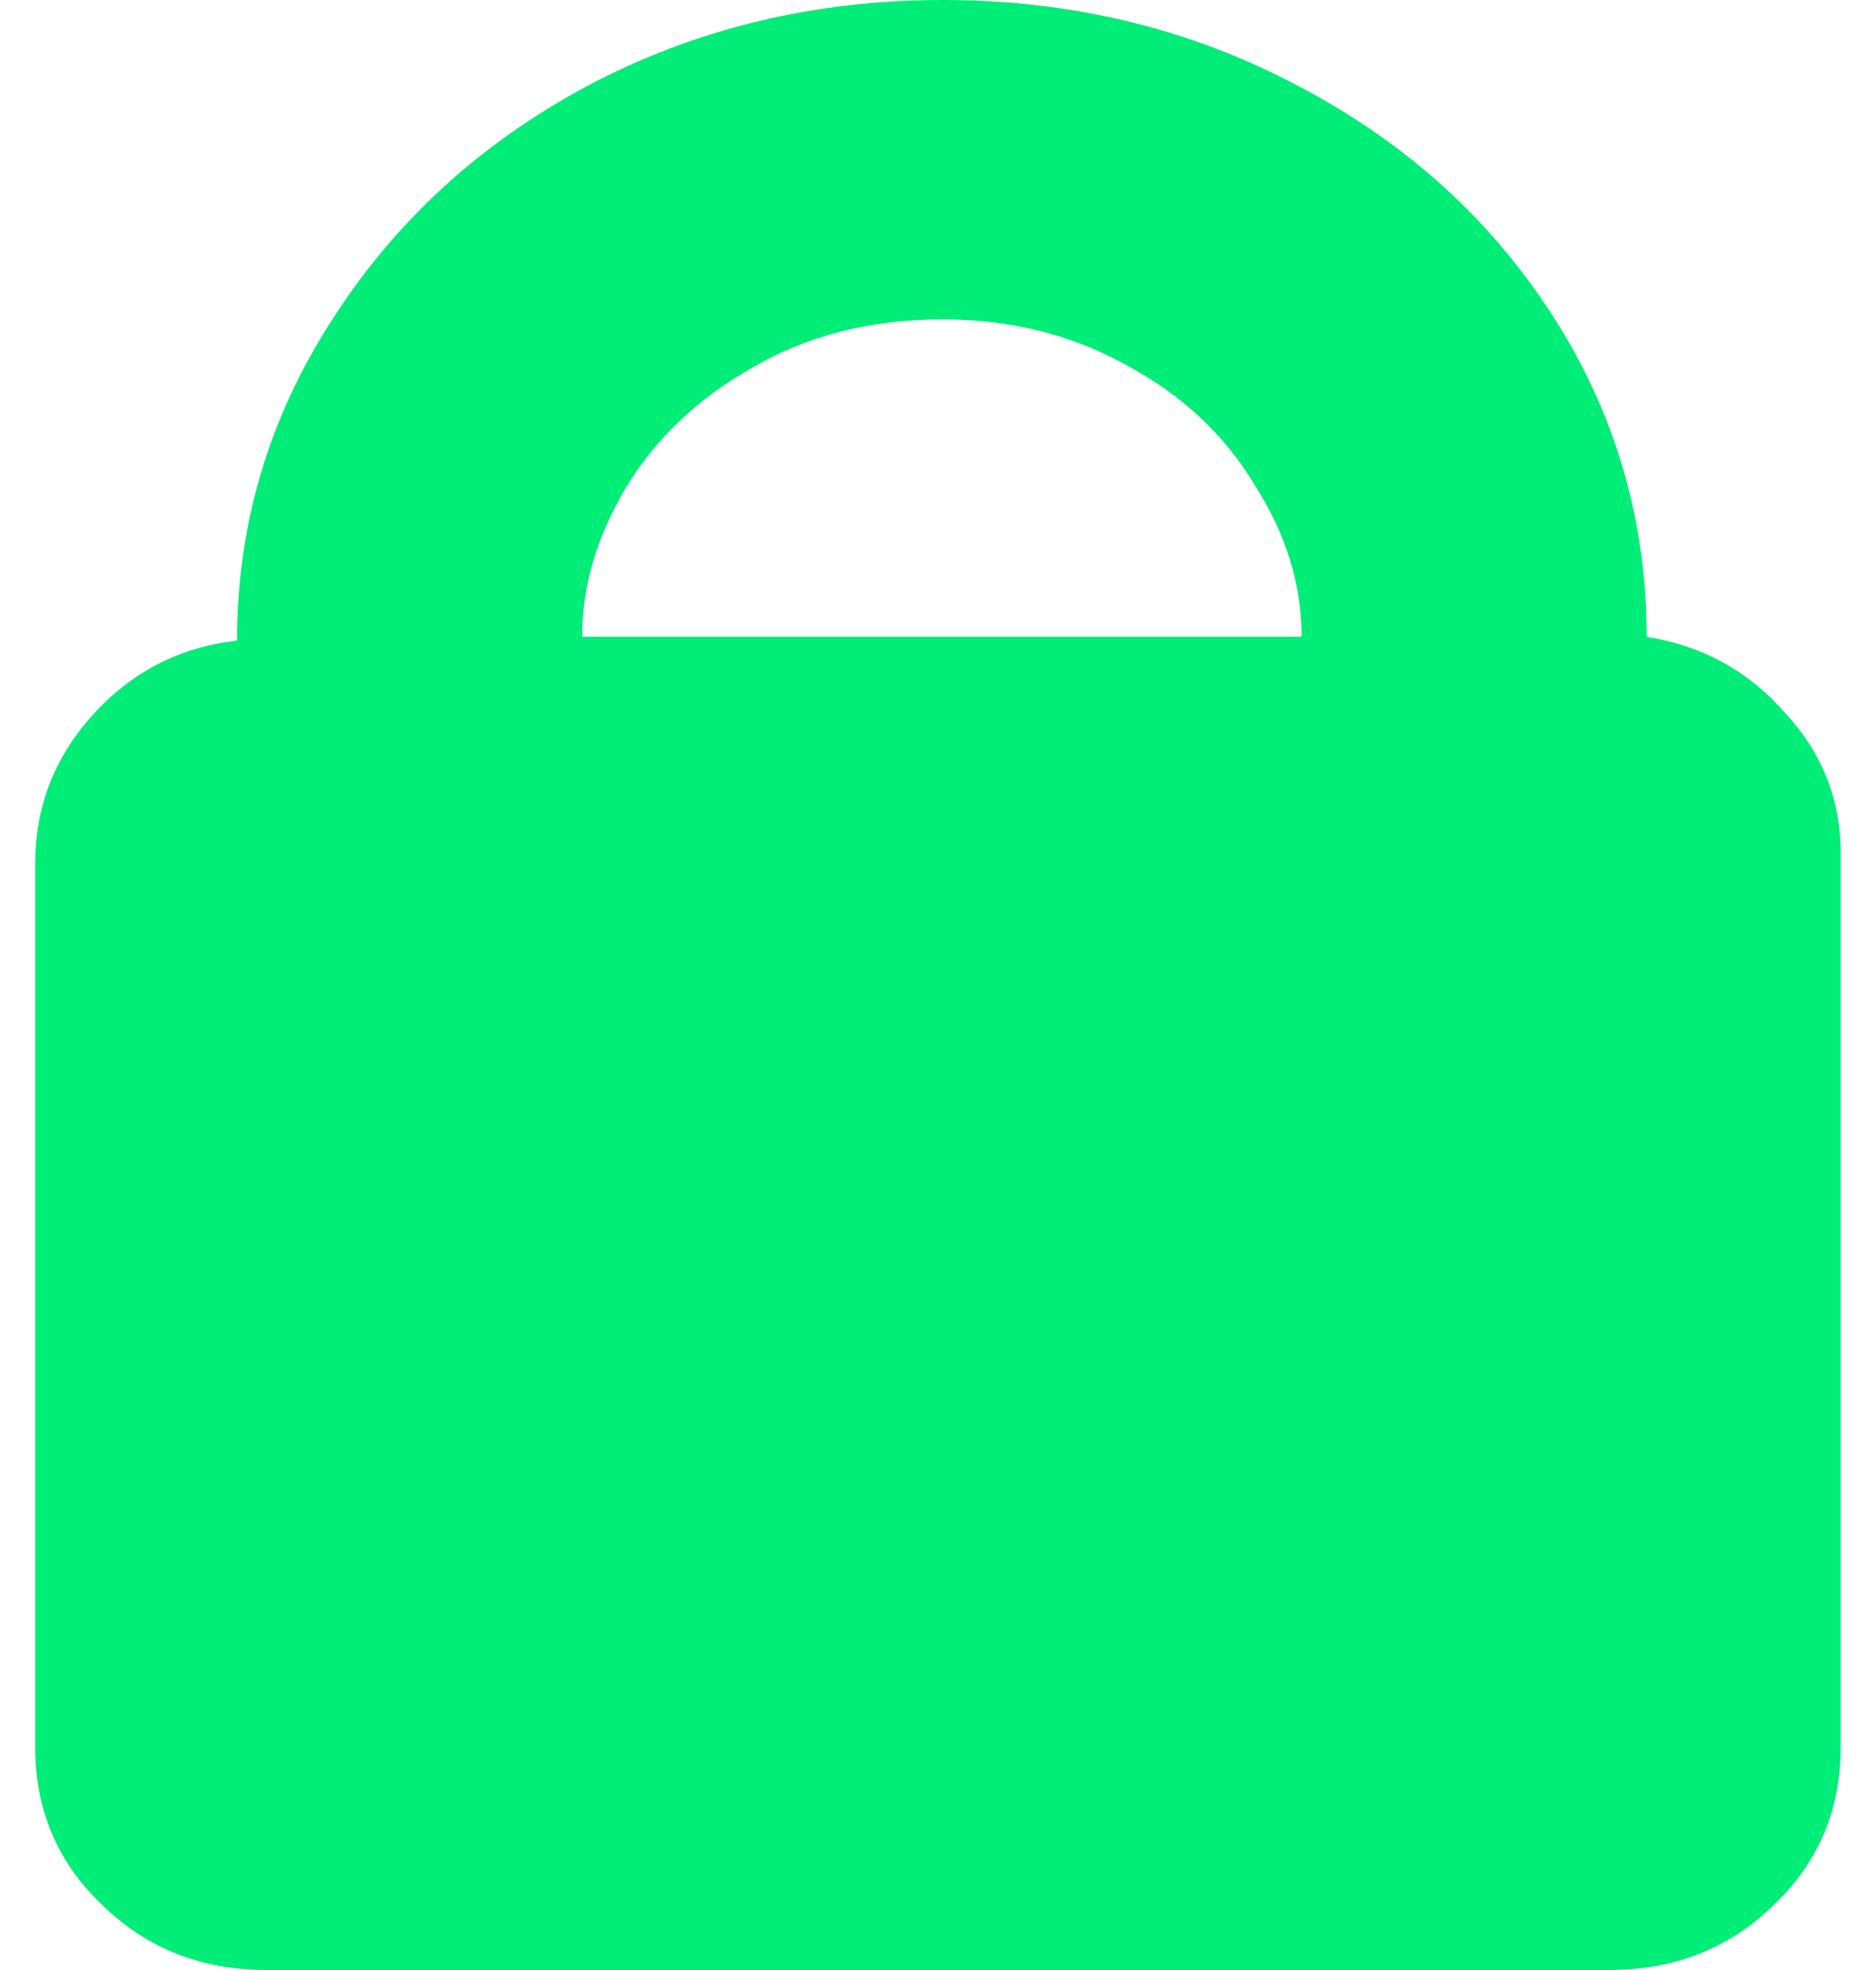
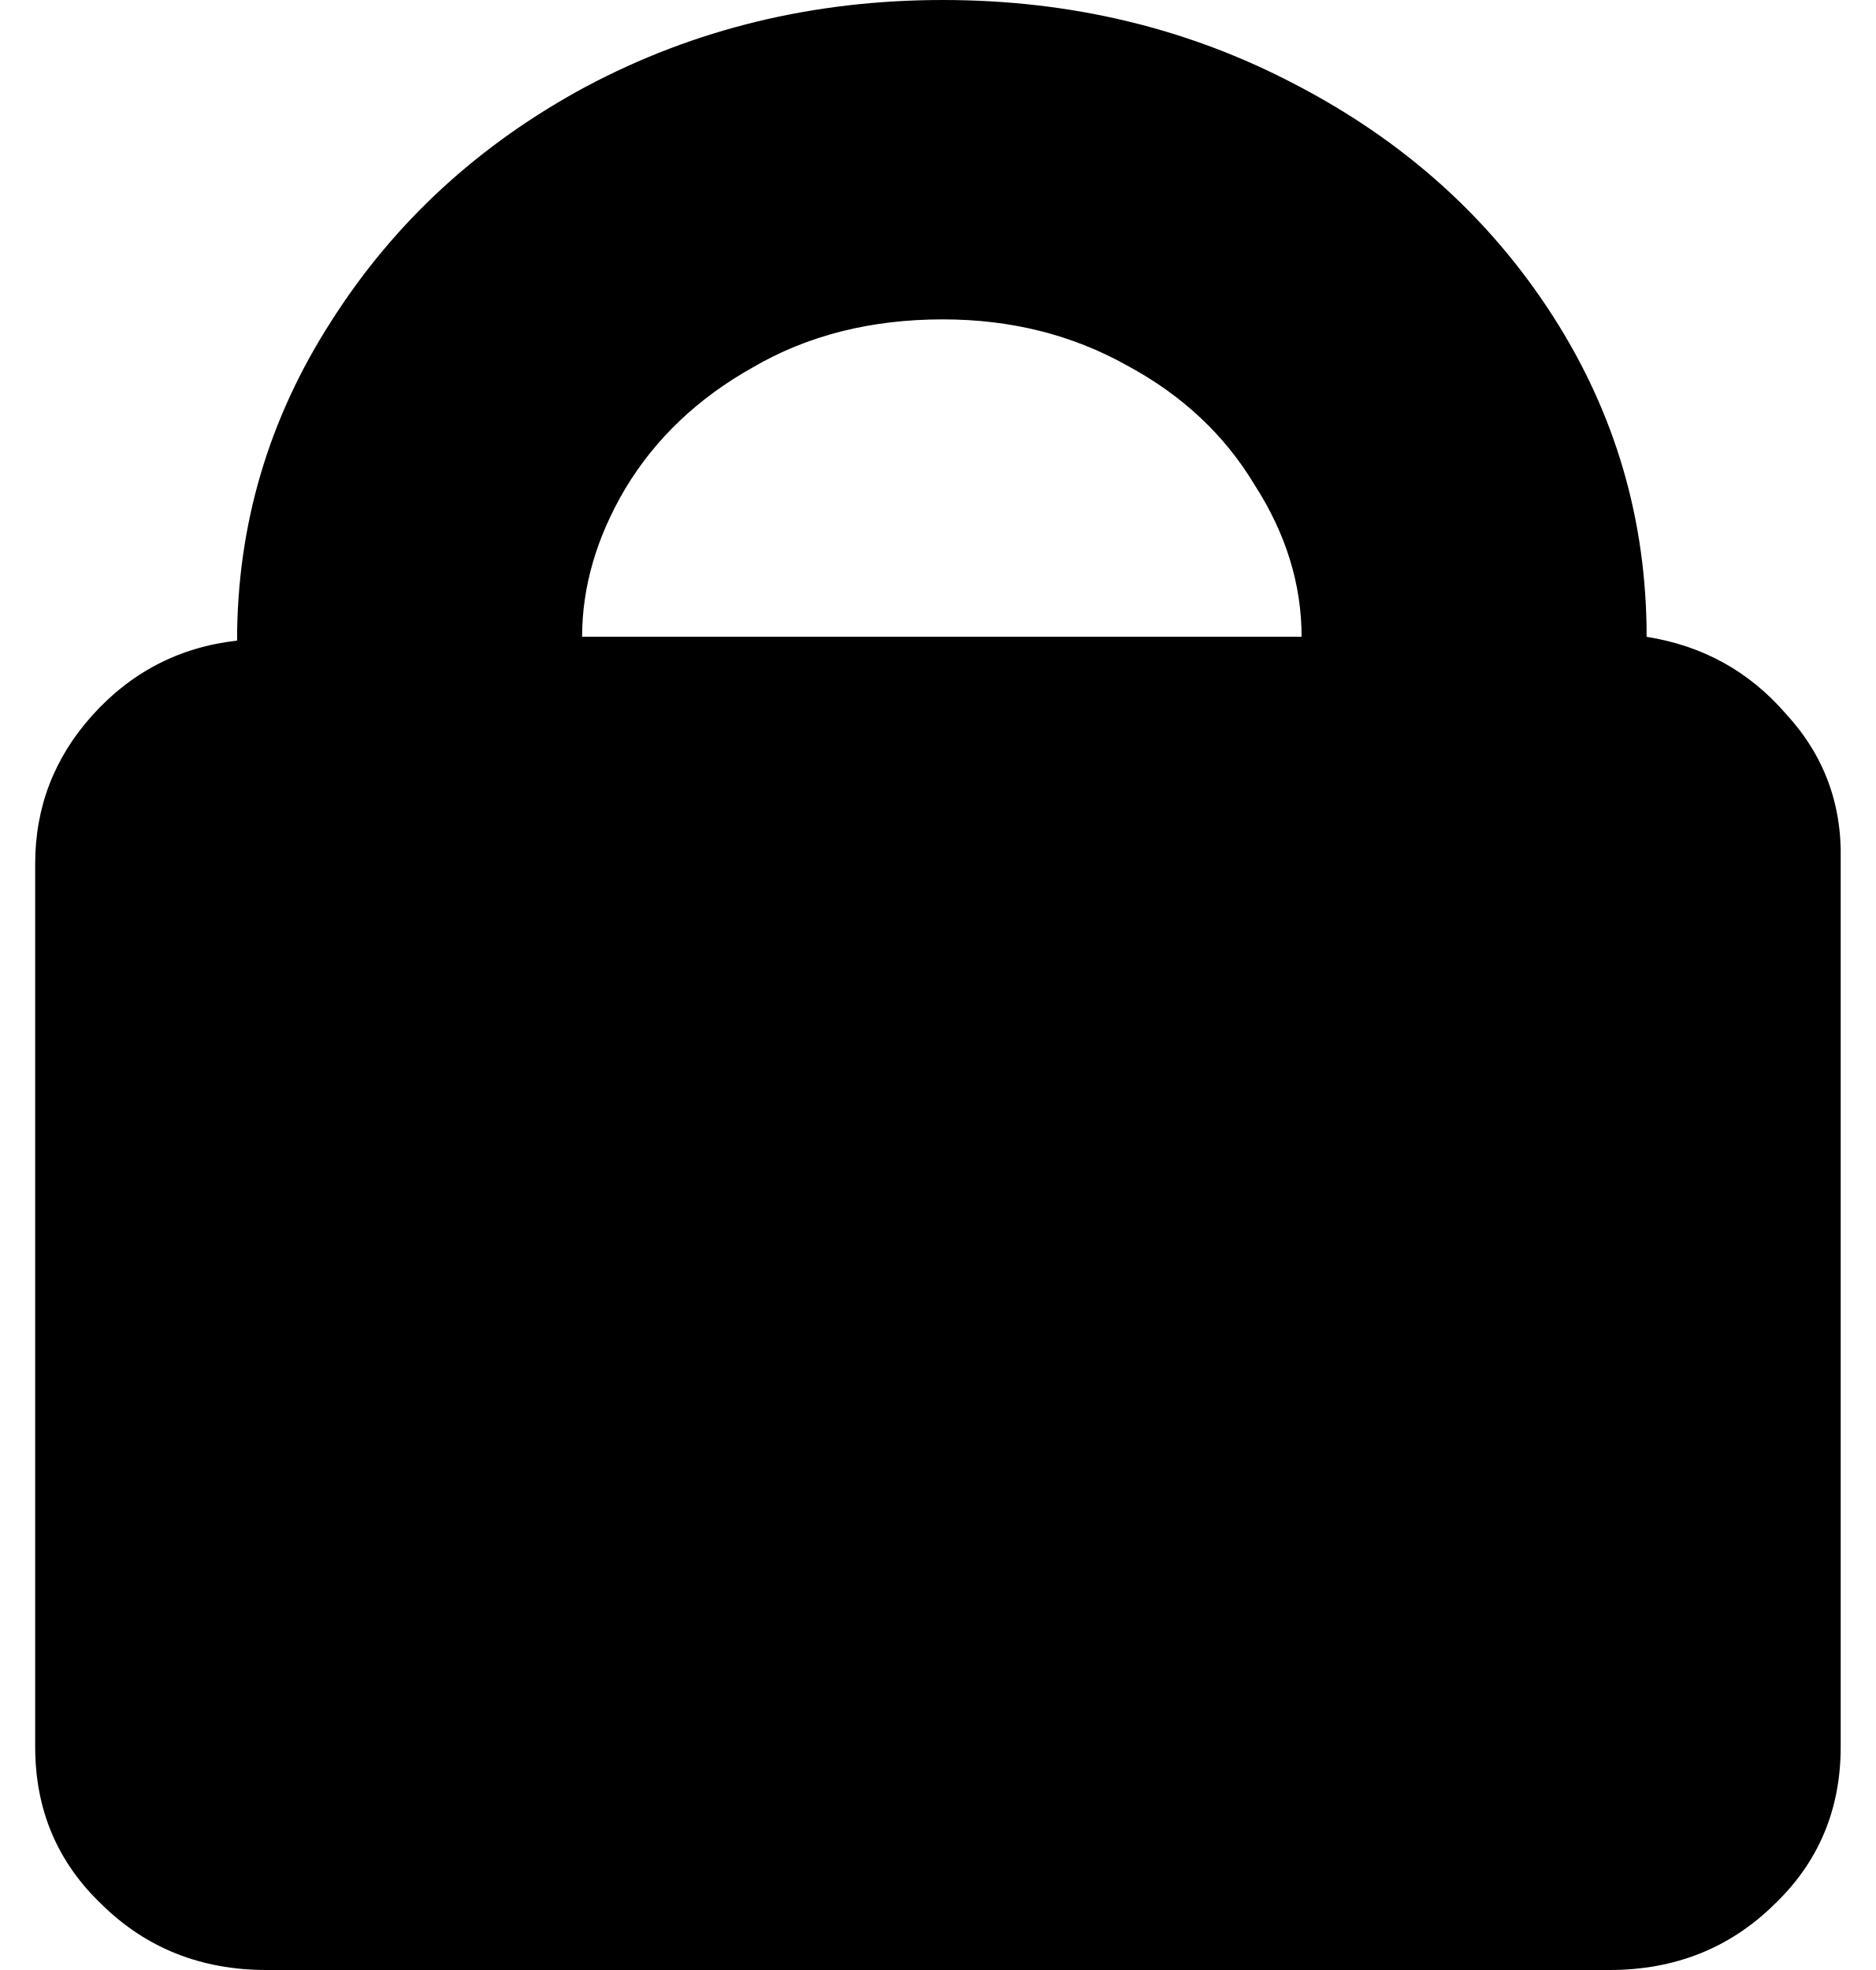
<svg xmlns="http://www.w3.org/2000/svg" width="40" height="42" fill="none">
-   <path fill="#0E7" d="M27.753 13.576c0-1.12-.334-2.201-1.003-3.24-.64-1.066-1.547-1.914-2.717-2.543-1.17-.656-2.48-.984-3.93-.984-1.532 0-2.884.341-4.054 1.025-1.17.656-2.076 1.518-2.717 2.584-.613 1.039-.92 2.092-.92 3.158h15.341ZM.75 18.416c0-1.203.404-2.256 1.212-3.158.836-.93 1.867-1.463 3.093-1.6 0-2.46.67-4.73 2.007-6.808C8.4 4.744 10.21 3.076 12.496 1.846 14.809.616 17.345 0 20.104 0c2.73 0 5.239.602 7.524 1.805 2.313 1.203 4.138 2.843 5.476 4.922 1.337 2.078 2.006 4.36 2.006 6.85 1.199.19 2.188.738 2.968 1.64.808.875 1.198 1.914 1.17 3.117v18.908c0 1.34-.473 2.461-1.42 3.364-.948.93-2.119 1.394-3.512 1.394H5.682c-1.393 0-2.563-.465-3.51-1.395C1.223 39.703.75 38.582.75 37.242V18.416Z" />
+   <path fill="currentColor" d="M27.753 13.576c0-1.12-.334-2.201-1.003-3.24-.64-1.066-1.547-1.914-2.717-2.543-1.17-.656-2.48-.984-3.93-.984-1.532 0-2.884.341-4.054 1.025-1.17.656-2.076 1.518-2.717 2.584-.613 1.039-.92 2.092-.92 3.158h15.341ZM.75 18.416c0-1.203.404-2.256 1.212-3.158.836-.93 1.867-1.463 3.093-1.6 0-2.46.67-4.73 2.007-6.808C8.4 4.744 10.21 3.076 12.496 1.846 14.809.616 17.345 0 20.104 0c2.73 0 5.239.602 7.524 1.805 2.313 1.203 4.138 2.843 5.476 4.922 1.337 2.078 2.006 4.36 2.006 6.85 1.199.19 2.188.738 2.968 1.64.808.875 1.198 1.914 1.17 3.117v18.908c0 1.34-.473 2.461-1.42 3.364-.948.93-2.119 1.394-3.512 1.394H5.682c-1.393 0-2.563-.465-3.51-1.395C1.223 39.703.75 38.582.75 37.242V18.416Z" />
</svg>
